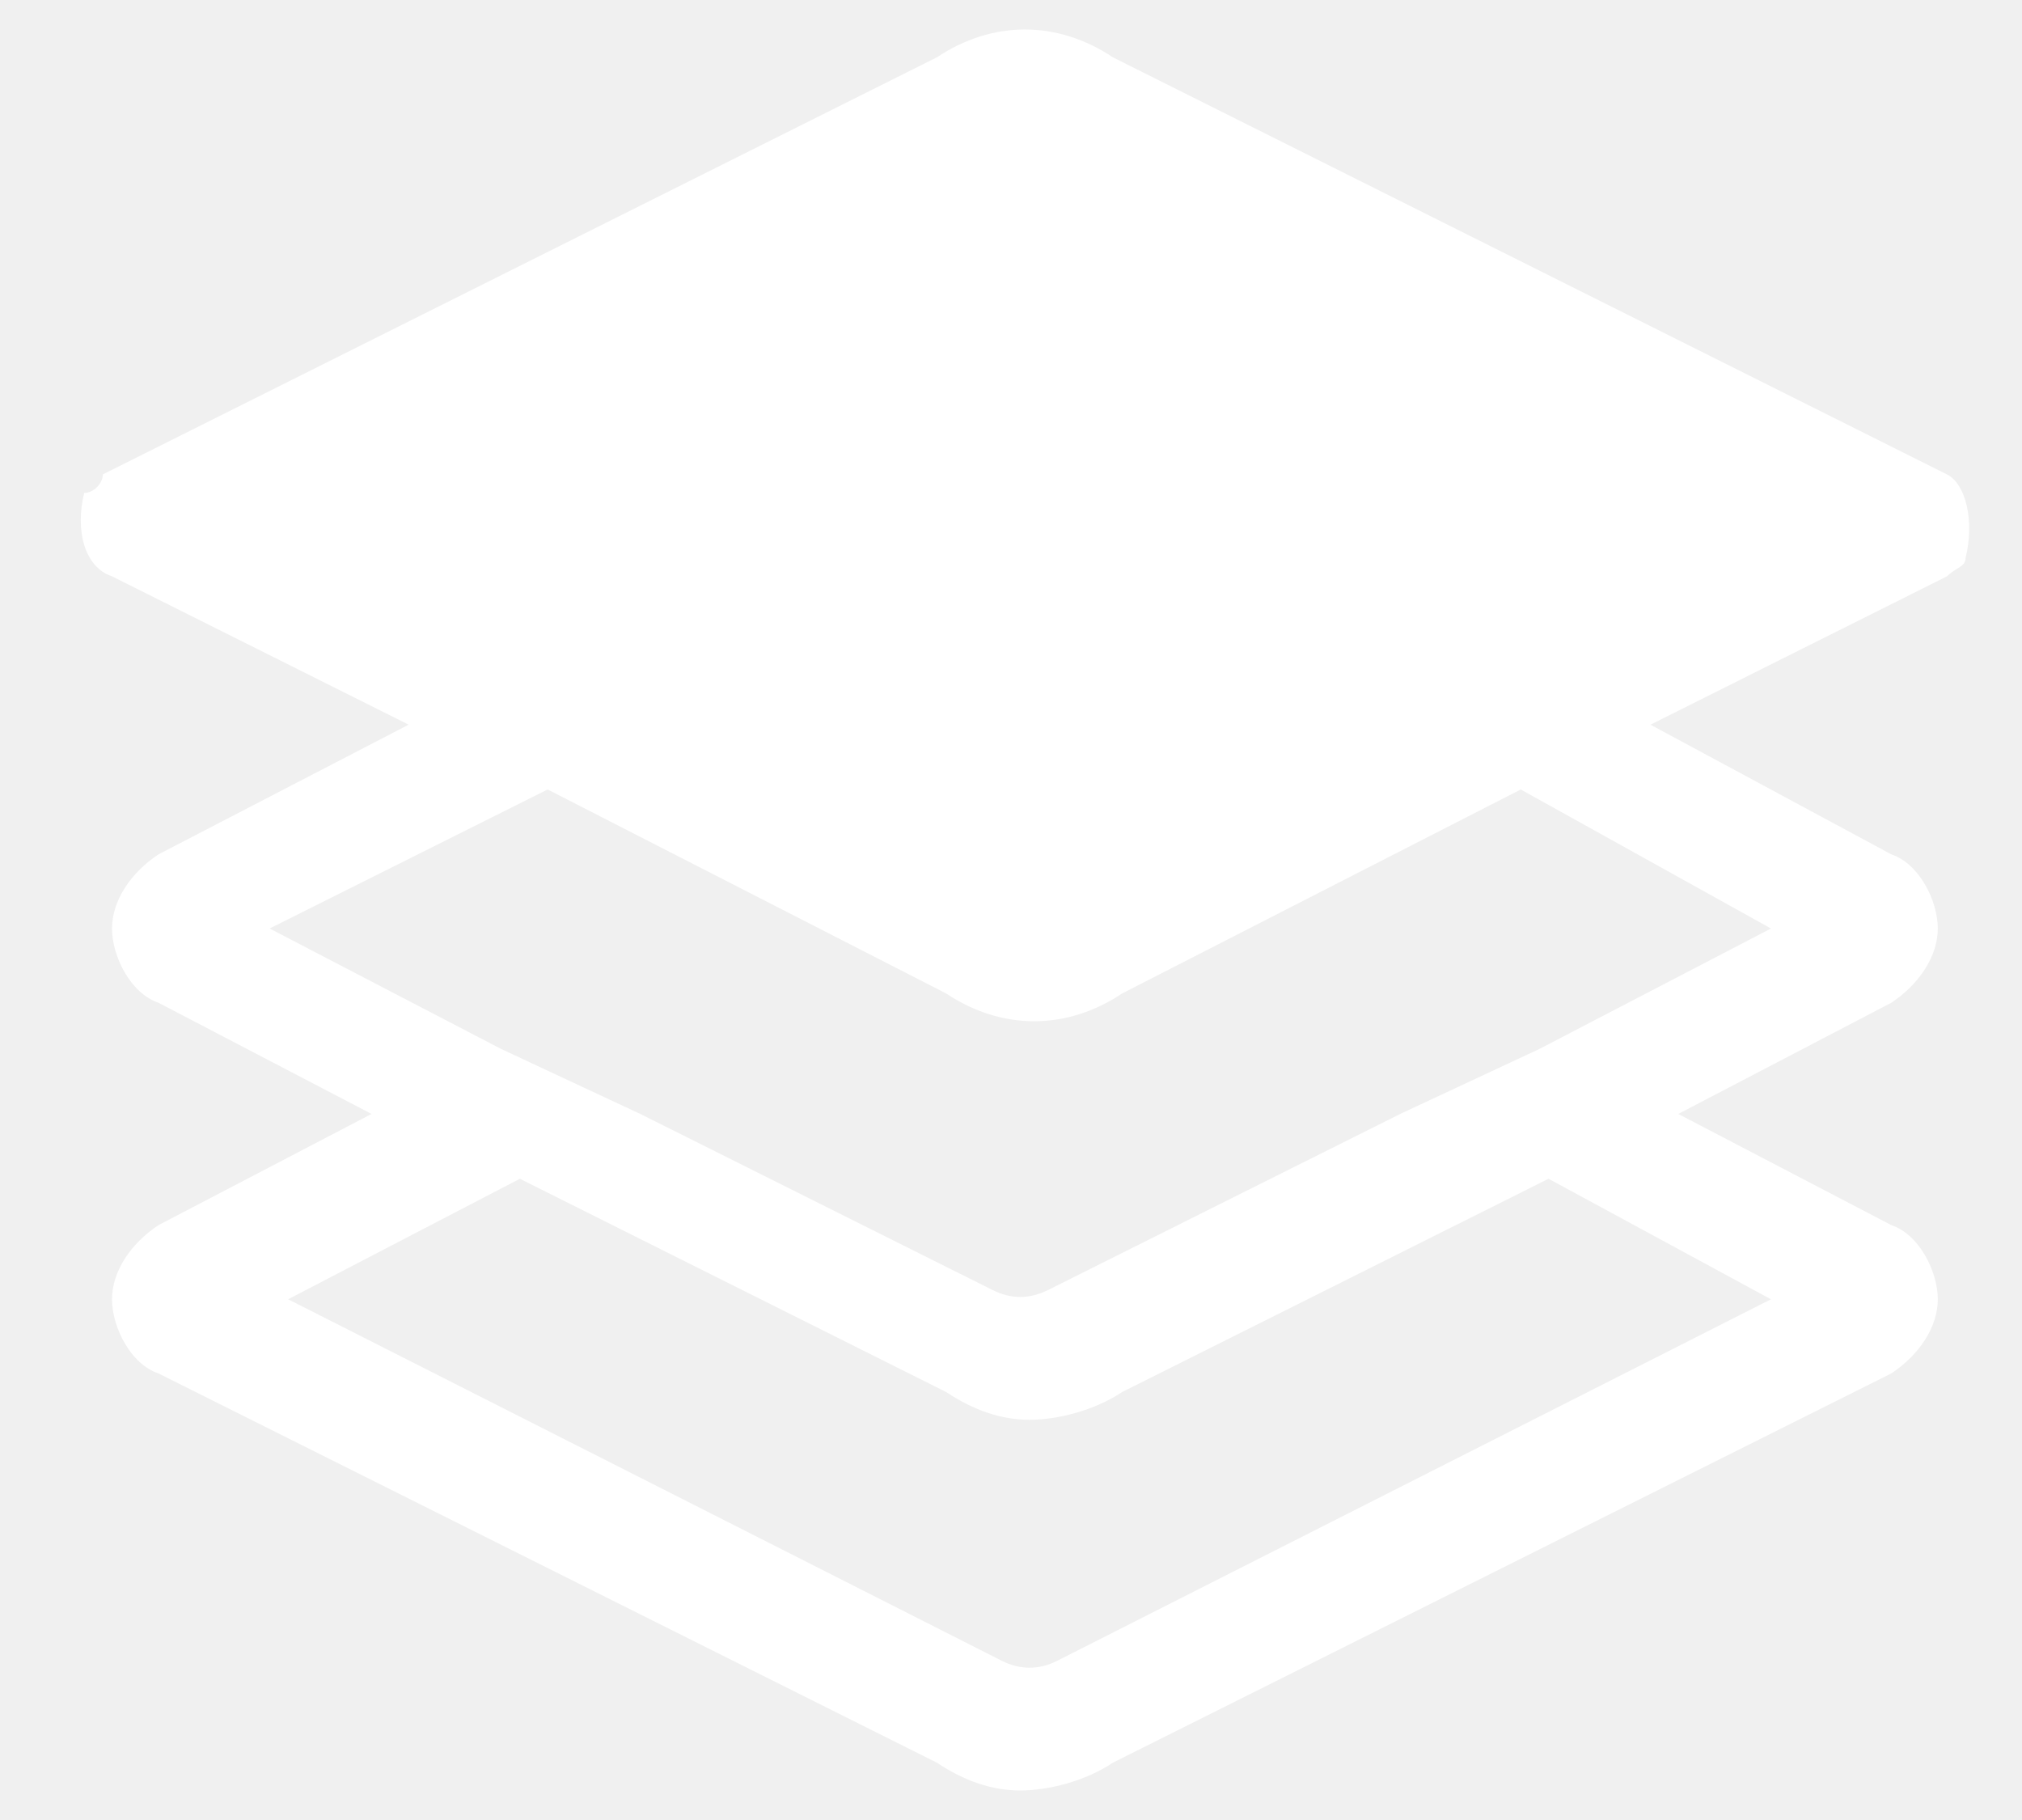
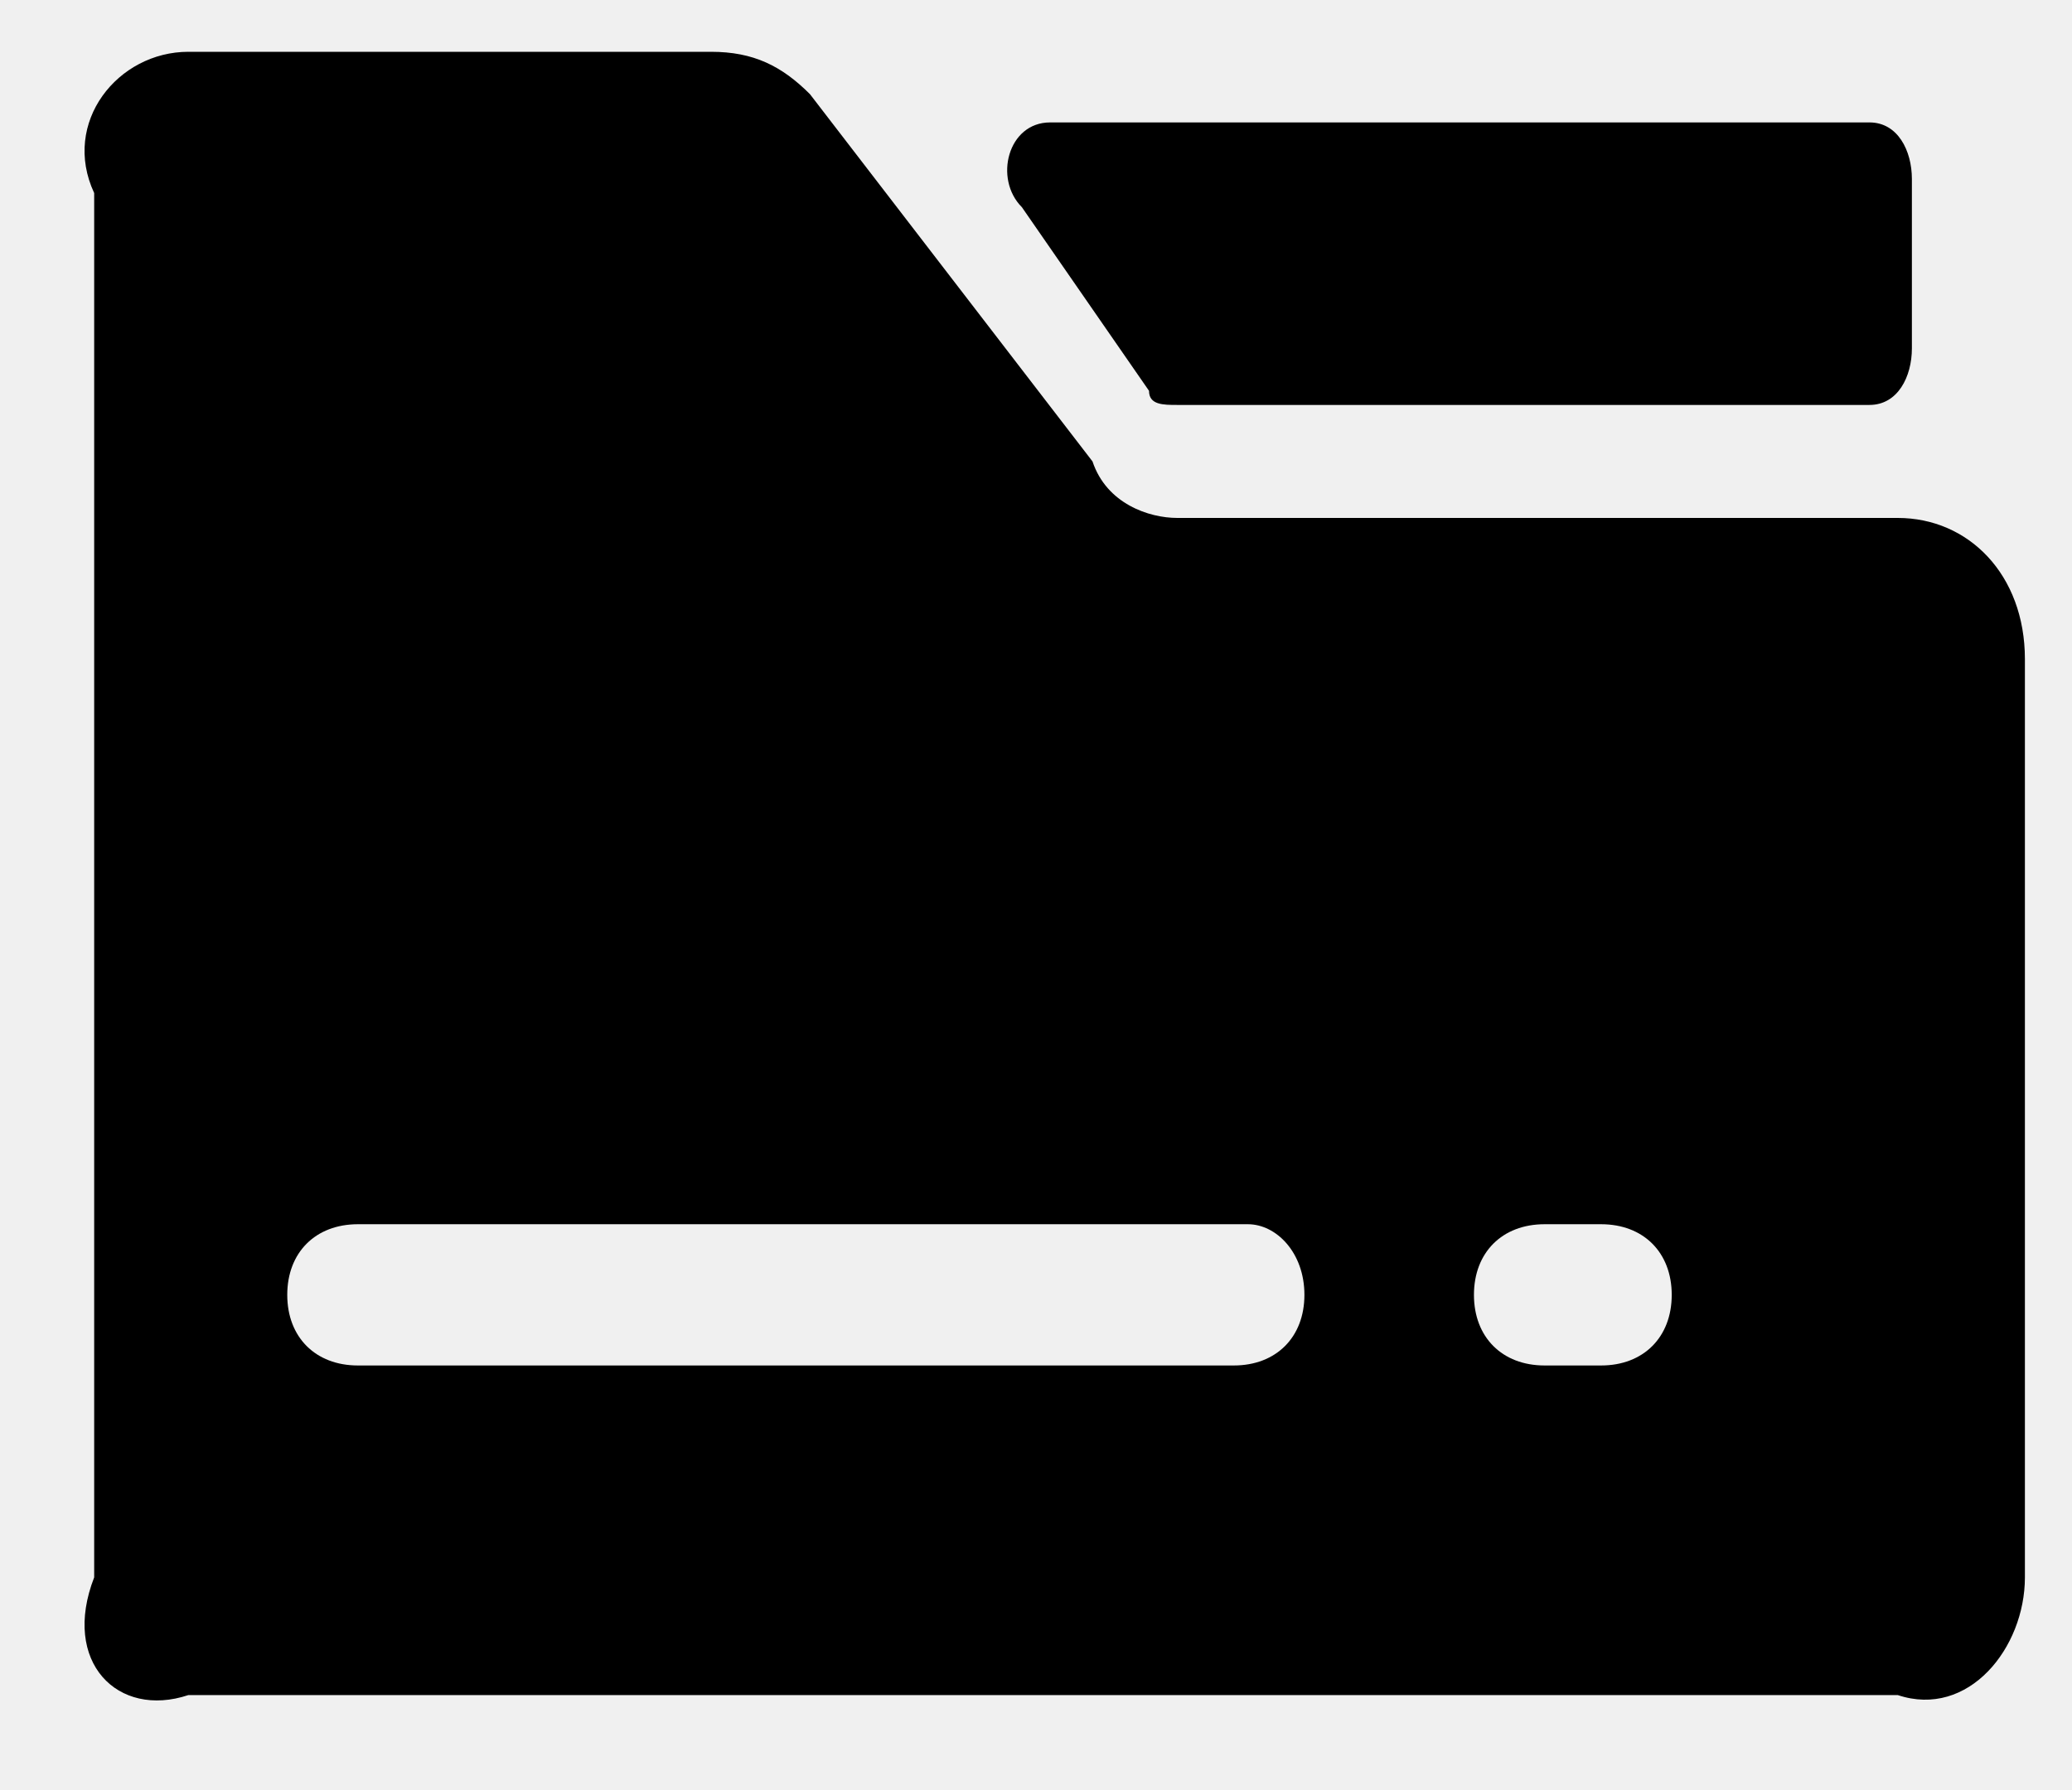
- <svg xmlns="http://www.w3.org/2000/svg" version="1.1" width="20px" height="18px">
-   <g transform="matrix(1 0 0 1 -2172 -80 )">
-     <path d="M 19.442 5.517  C 19.533 5.15  19.442 4.783  19.258 4.692  L 11.008 0.567  C 10.458 0.2  9.817 0.2  9.267 0.567  L 1.017 4.692  C 1.017 4.783  0.925 4.875  0.833 4.875  C 0.742 5.242  0.833 5.608  1.108 5.7  L 4.042 7.167  L 1.567 8.45  C 1.292 8.633  1.108 8.908  1.108 9.183  C 1.108 9.458  1.292 9.825  1.567 9.917  L 3.675 11.017  L 1.567 12.117  C 1.292 12.3  1.108 12.575  1.108 12.85  C 1.108 13.125  1.292 13.492  1.567 13.583  L 9.267 17.433  C 9.542 17.617  9.817 17.708  10.092 17.708  C 10.367 17.708  10.733 17.617  11.008 17.433  L 18.708 13.583  C 18.983 13.4  19.167 13.125  19.167 12.85  C 19.167 12.575  18.983 12.208  18.708 12.117  L 16.6 11.017  L 18.708 9.917  C 18.983 9.733  19.167 9.458  19.167 9.183  C 19.167 8.908  18.983 8.542  18.708 8.45  L 16.325 7.167  L 19.258 5.7  C 19.35 5.608  19.442 5.608  19.442 5.517  Z M 15.317 11.658  L 17.517 12.85  L 10.458 16.425  C 10.275 16.517  10.092 16.517  9.908 16.425  L 2.85 12.85  L 5.142 11.658  L 9.358 13.767  C 9.633 13.95  9.908 14.042  10.183 14.042  C 10.458 14.042  10.825 13.95  11.1 13.767  L 15.317 11.658  Z M 15.042 7.808  L 17.517 9.183  L 15.225 10.375  L 13.85 11.017  L 10.367 12.758  C 10.183 12.85  10 12.85  9.817 12.758  L 6.333 11.017  L 4.958 10.375  L 2.667 9.183  L 5.417 7.808  L 9.358 9.825  C 9.908 10.192  10.55 10.192  11.1 9.825  L 15.042 7.808  Z " fill-rule="nonzero" fill="#ffffff" stroke="none" transform="matrix(1 0 0 1 2172 80 )" />
+ <svg xmlns="http://www.w3.org/2000/svg" version="1.1" width="22px" height="19px">
+   <g transform="matrix(1 0 0 1 -1544 -5434 )">
+     <path d="M 12.2 4.15  C 12.2 4.3  12.35 4.3  12.5 4.3  L 19.85 4.3  C 20.15 4.3  20.3 4  20.3 3.7  L 20.3 1.9  C 20.3 1.6  20.15 1.3  19.85 1.3  L 11.15 1.3  C 10.7 1.3  10.55 1.9  10.85 2.2  L 12.2 4.15  Z M 21.5 7  C 21.5 6.1  20.9 5.5  20.15 5.5  L 12.5 5.5  C 12.2 5.5  11.75 5.35  11.6 4.9  L 8.6 1  C 8.3 0.7  8 0.55  7.55 0.55  L 2 0.55  C 1.25 0.55  0.65 1.3  1 2.05  L 1 16.75  C 0.65 17.65  1.25 18.25  2 18  L 20.15 18  C 20.9 18.25  21.5 17.5  21.5 16.75  L 21.5 7  Z M 13.25 13  C 13.55 13  13.85 13.3  13.85 13.75  C 13.85 14.2  13.55 14.5  13.1 14.5  L 3.8 14.5  C 3.35 14.5  3.05 14.2  3.05 13.75  C 3.05 13.3  3.35 13  3.8 13  L 13.25 13  Z M 17 13  C 17.45 13  17.75 13.3  17.75 13.75  C 17.75 14.2  17.45 14.5  17 14.5  L 16.4 14.5  C 15.95 14.5  15.65 14.2  15.65 13.75  C 15.65 13.3  15.95 13  16.4 13  L 17 13  Z " fill-rule="nonzero" fill="#000000" stroke="none" transform="matrix(1 0 0 1 1544 5434 )" />
  </g>
</svg>
